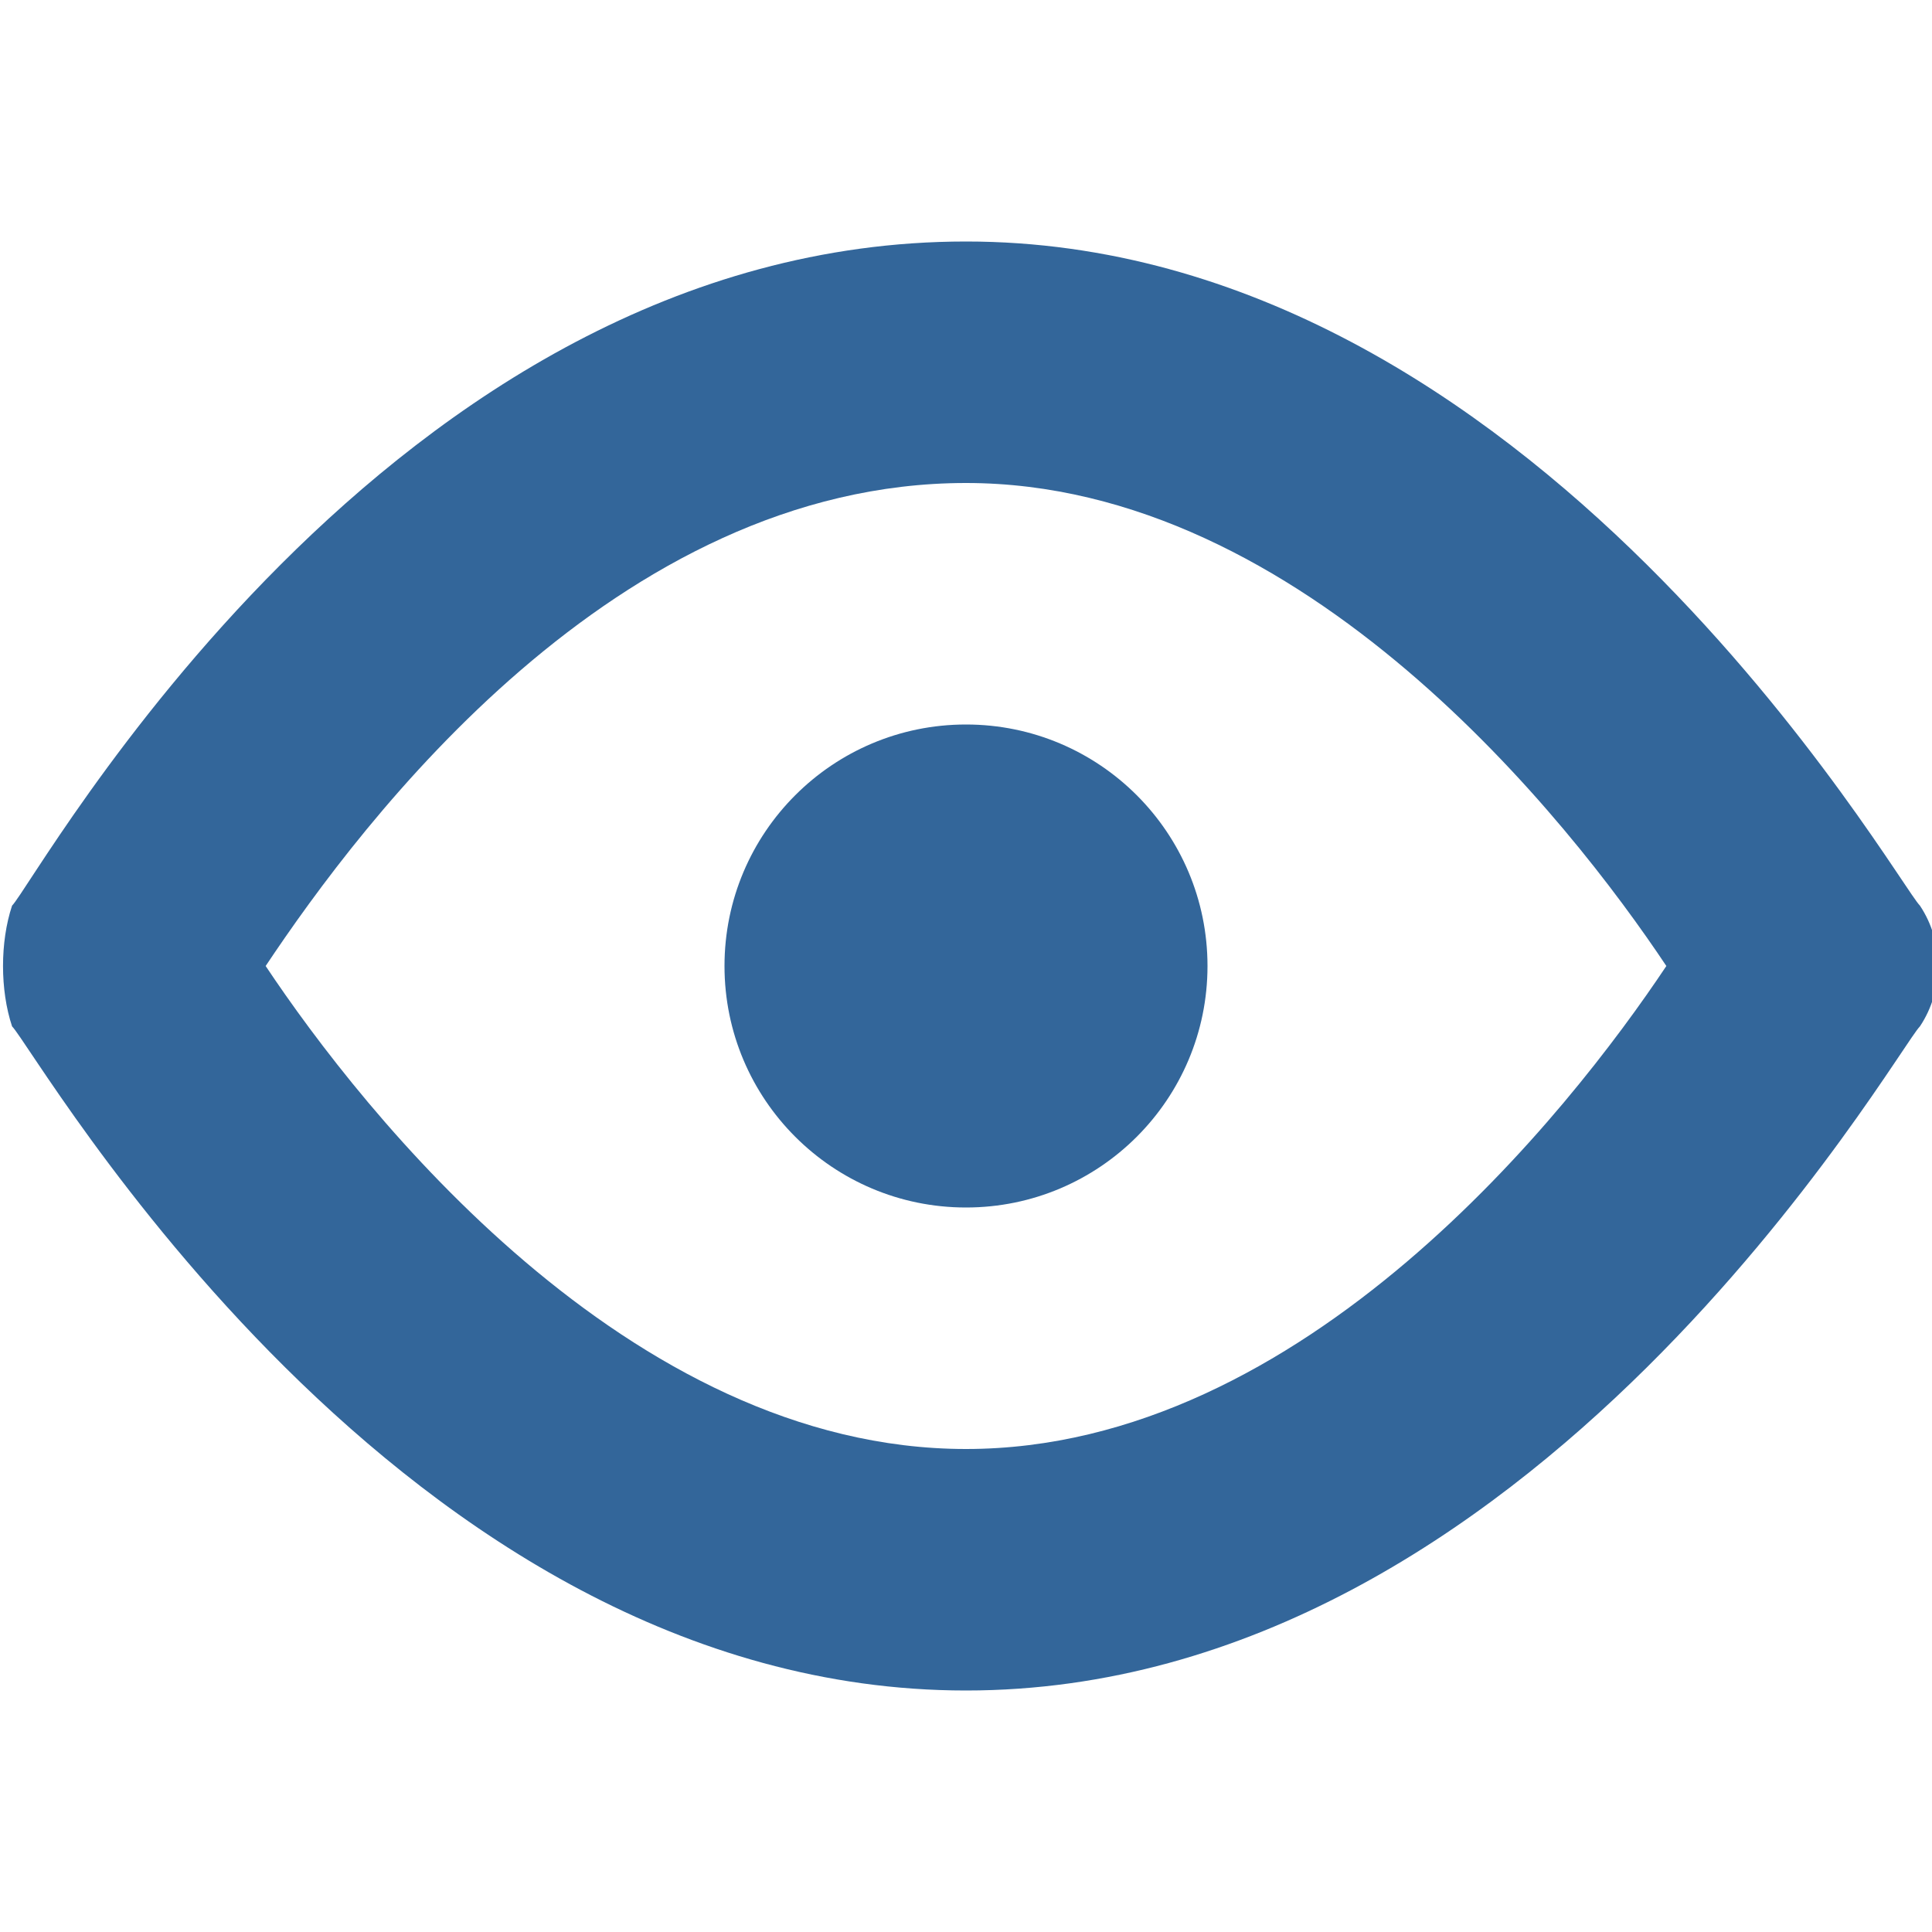
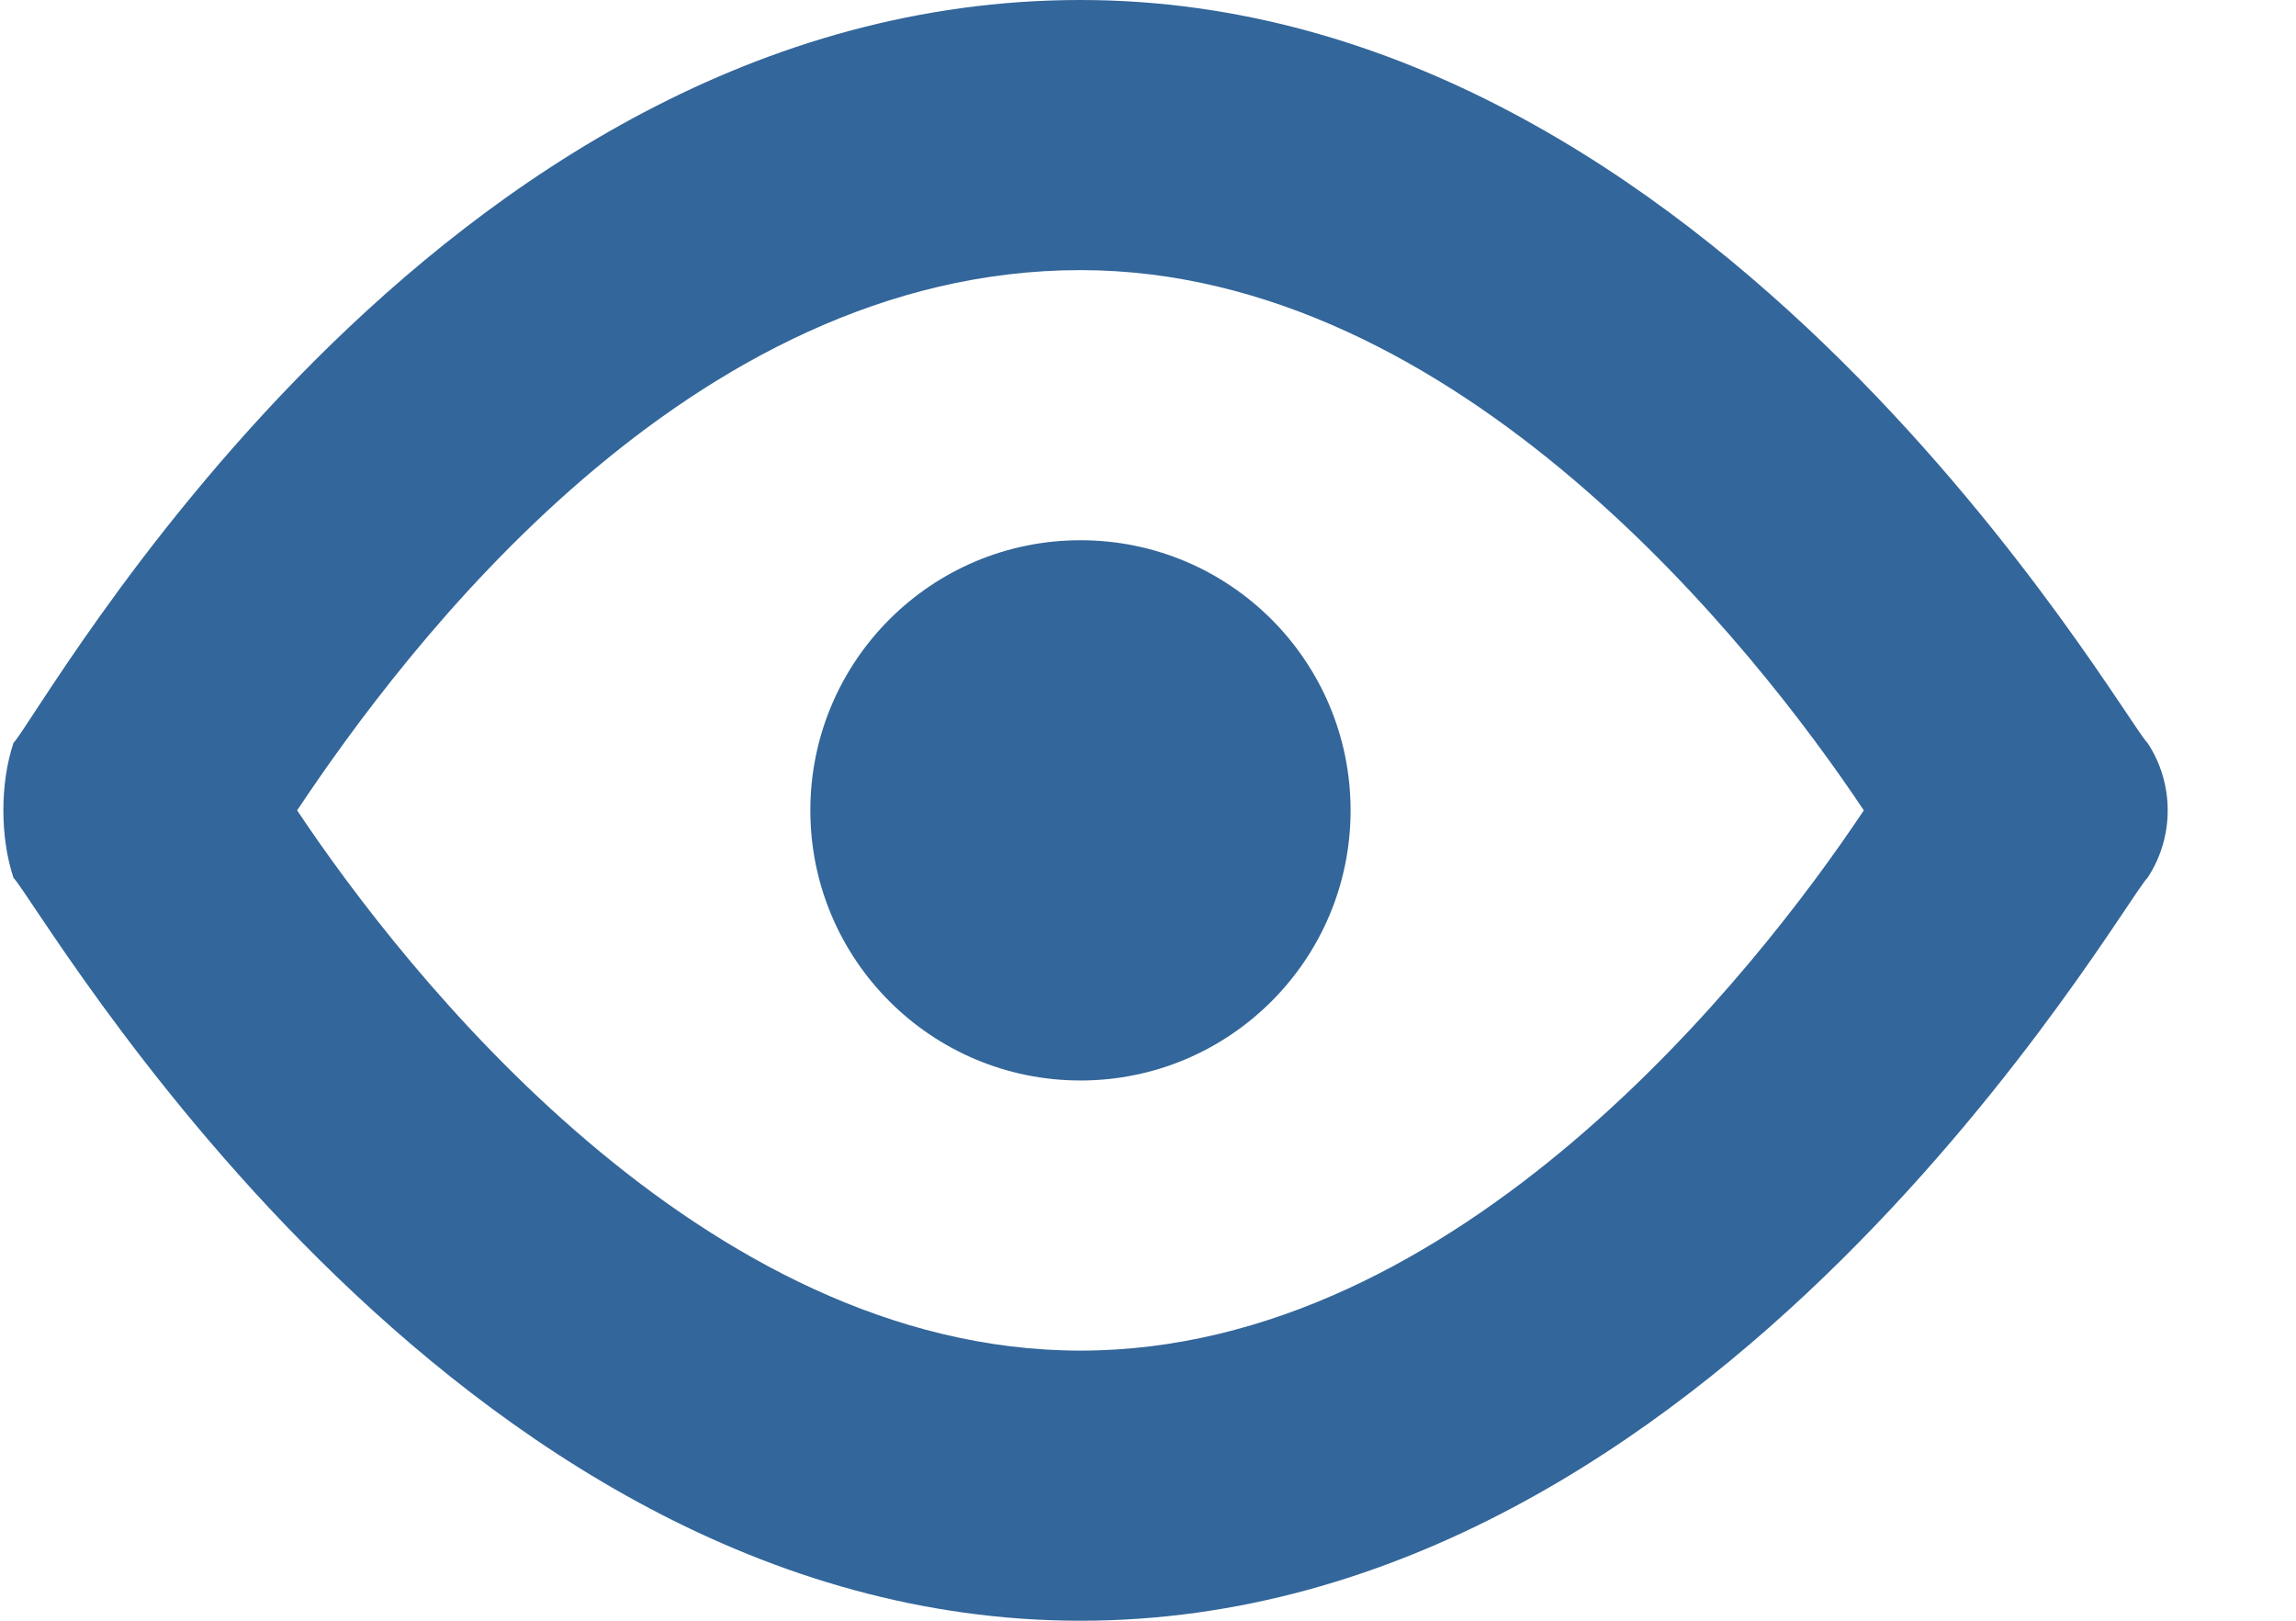
- <svg xmlns="http://www.w3.org/2000/svg" version="1.1" id="Layer_1" x="0px" y="0px" viewBox="0 0 16 16" style="enable-background:new 0 0 16 16;" xml:space="preserve">
-   <style type="text/css">
- 	.st0{fill:#33669A;}
- </style>
-   <g>
-     <path class="st0" d="M8,14c4.7,0,7.7-5.3,7.9-5.5c0.2-0.3,0.2-0.7,0-1C15.7,7.3,12.7,2,8,2C3.2,2,0.3,7.3,0.1,7.5   C0,7.8,0,8.2,0.1,8.5C0.3,8.7,3.3,14,8,14z M8,4c2.8,0,5,2.8,5.8,4c-0.8,1.2-3,4-5.8,4c-2.8,0-5-2.8-5.8-4C3,6.8,5.1,4,8,4z" />
-     <circle class="st0" cx="8" cy="8" r="2" />
+ <svg xmlns="http://www.w3.org/2000/svg" width="17px" height="12px" viewBox="0 0 17 12" version="1.1">
+   <g id="Page-1" stroke="none" stroke-width="1" fill="none" fill-rule="evenodd">
+     <g id="eyeball" fill="#33669A" fill-rule="nonzero">
+       <path d="M8,12 C12.7,12 15.7,6.7 15.9,6.5 C16.1,6.2 16.1,5.8 15.9,5.5 C15.7,5.3 12.7,0 8,0 C3.2,0 0.3,5.3 0.1,5.5 C3.60822483e-16,5.8 3.60822483e-16,6.2 0.1,6.5 C0.3,6.7 3.3,12 8,12 Z M8,2 C10.8,2 13,4.8 13.8,6 C13,7.2 10.8,10 8,10 C5.2,10 3,7.2 2.2,6 C3,4.8 5.1,2 8,2 Z" id="Shape" />
+       <circle id="Oval" cx="8" cy="6" r="2" />
+     </g>
  </g>
</svg>
